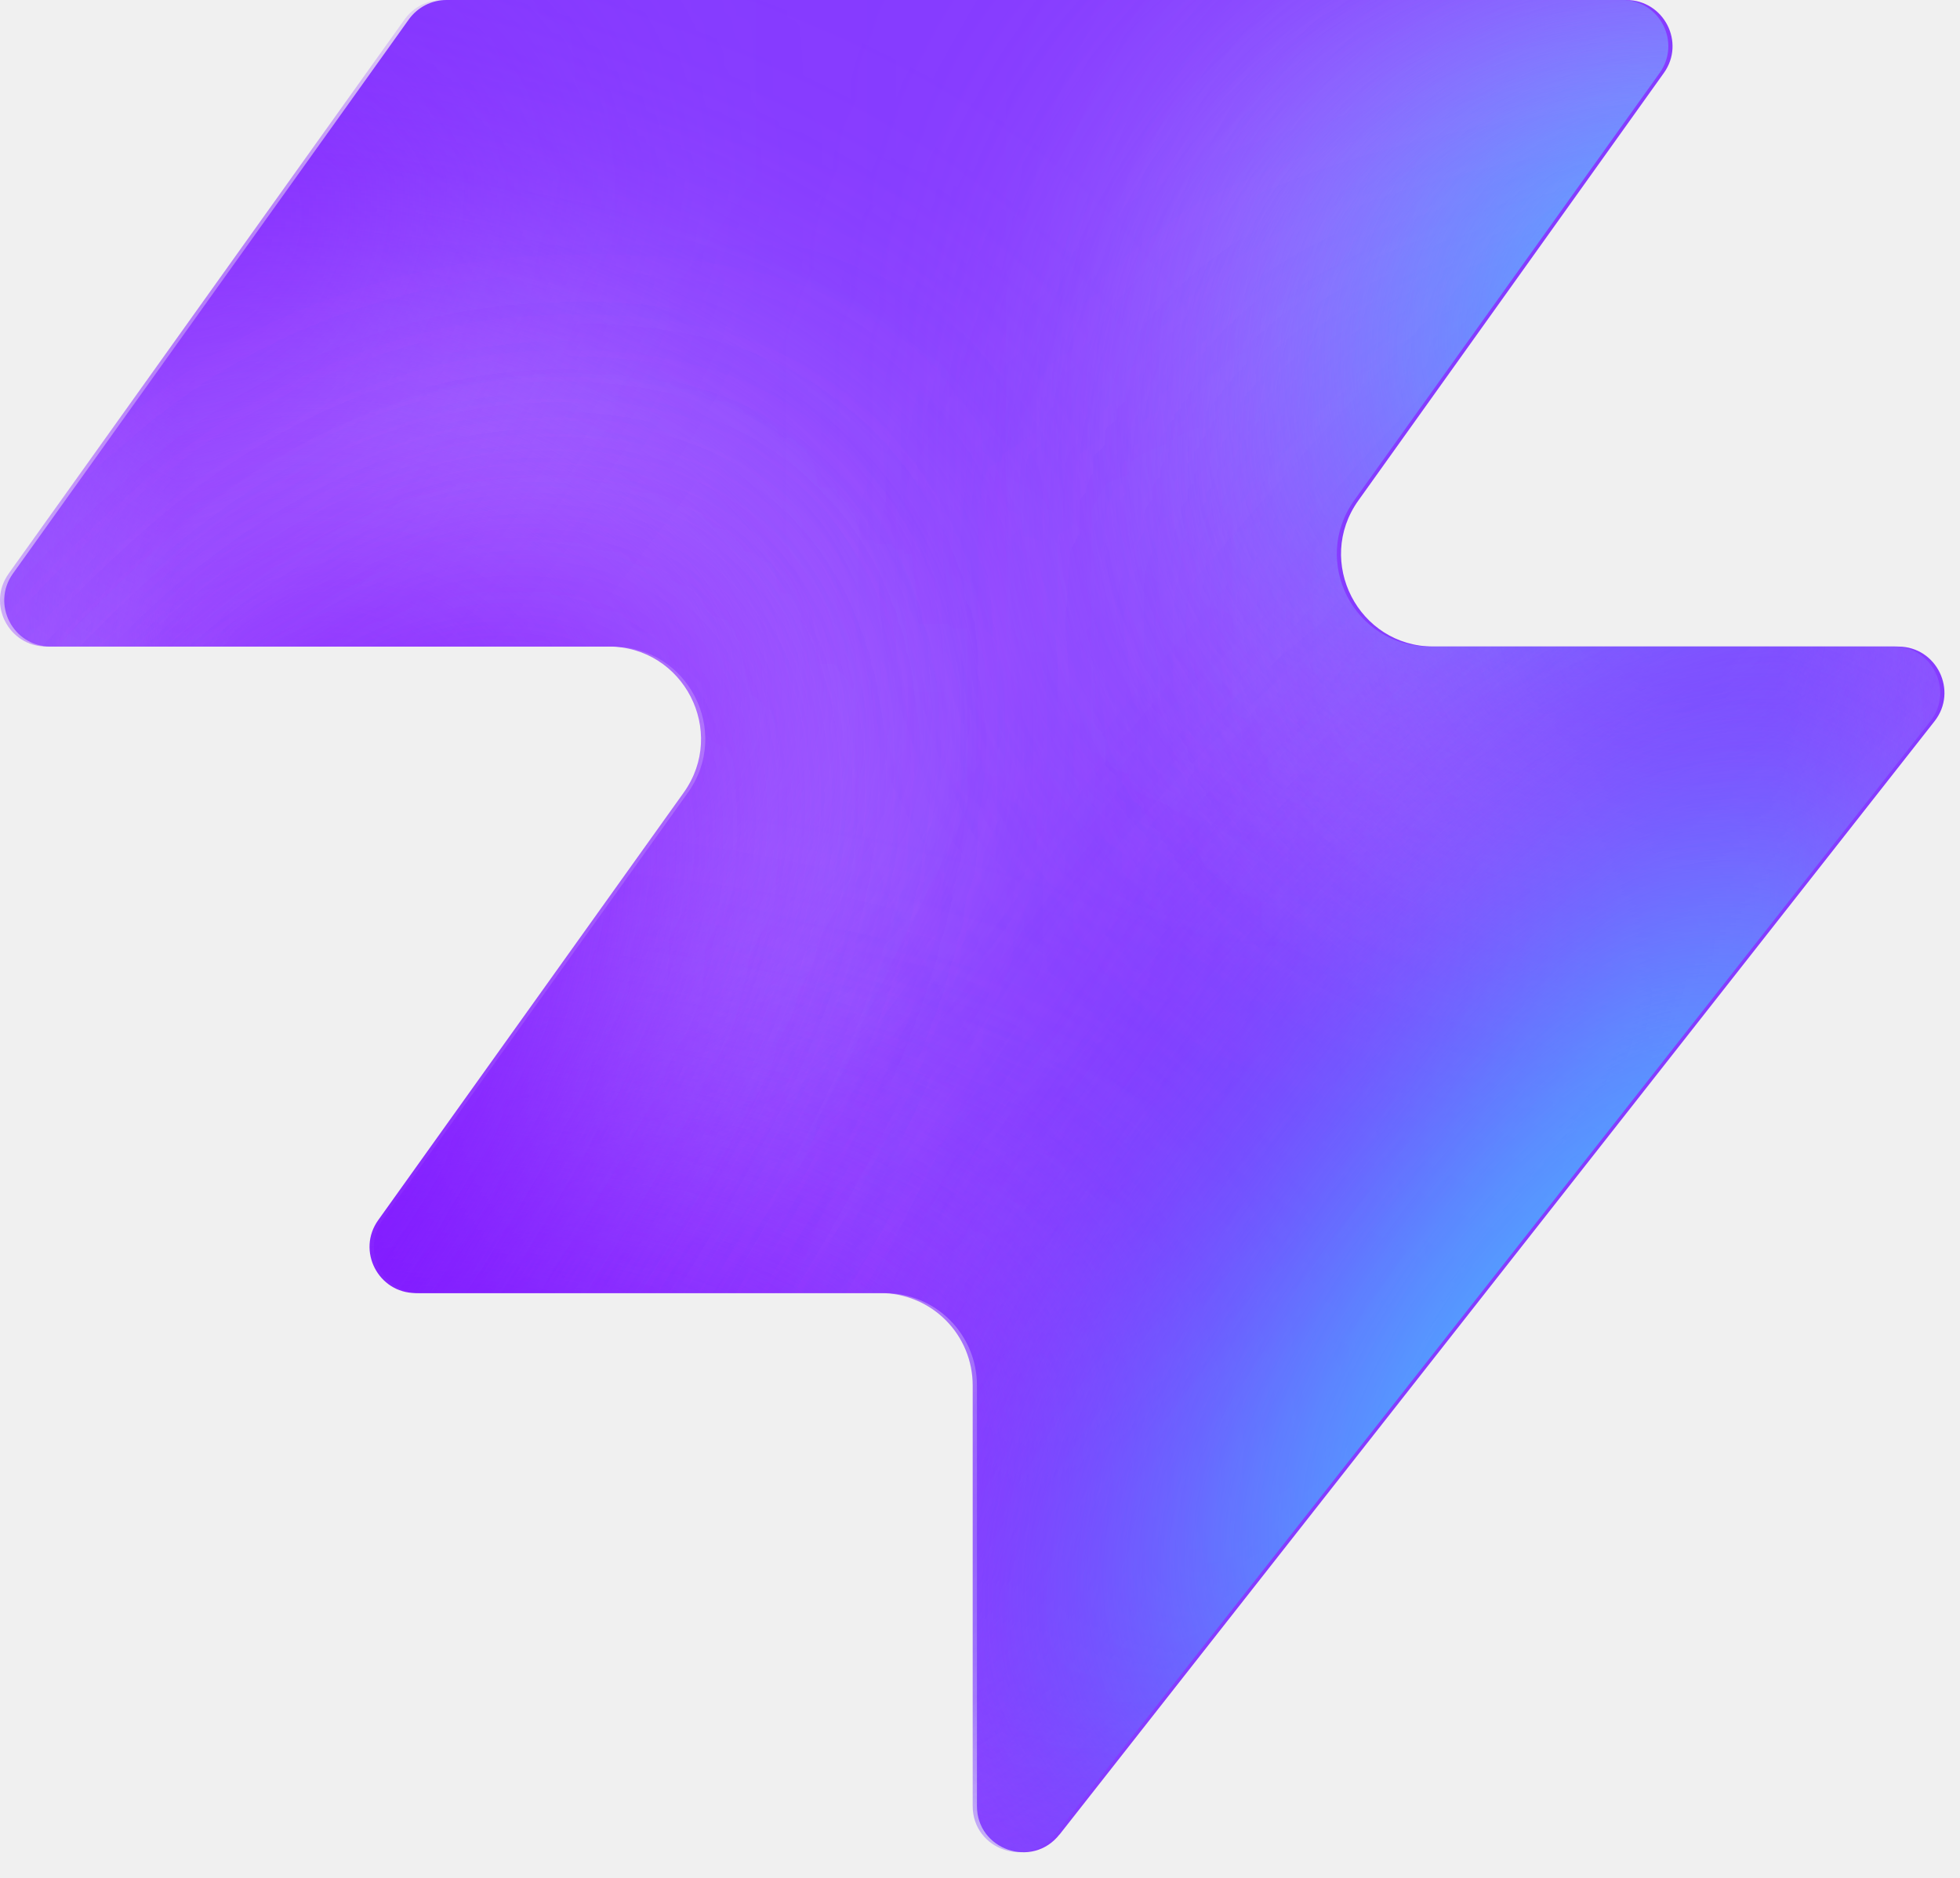
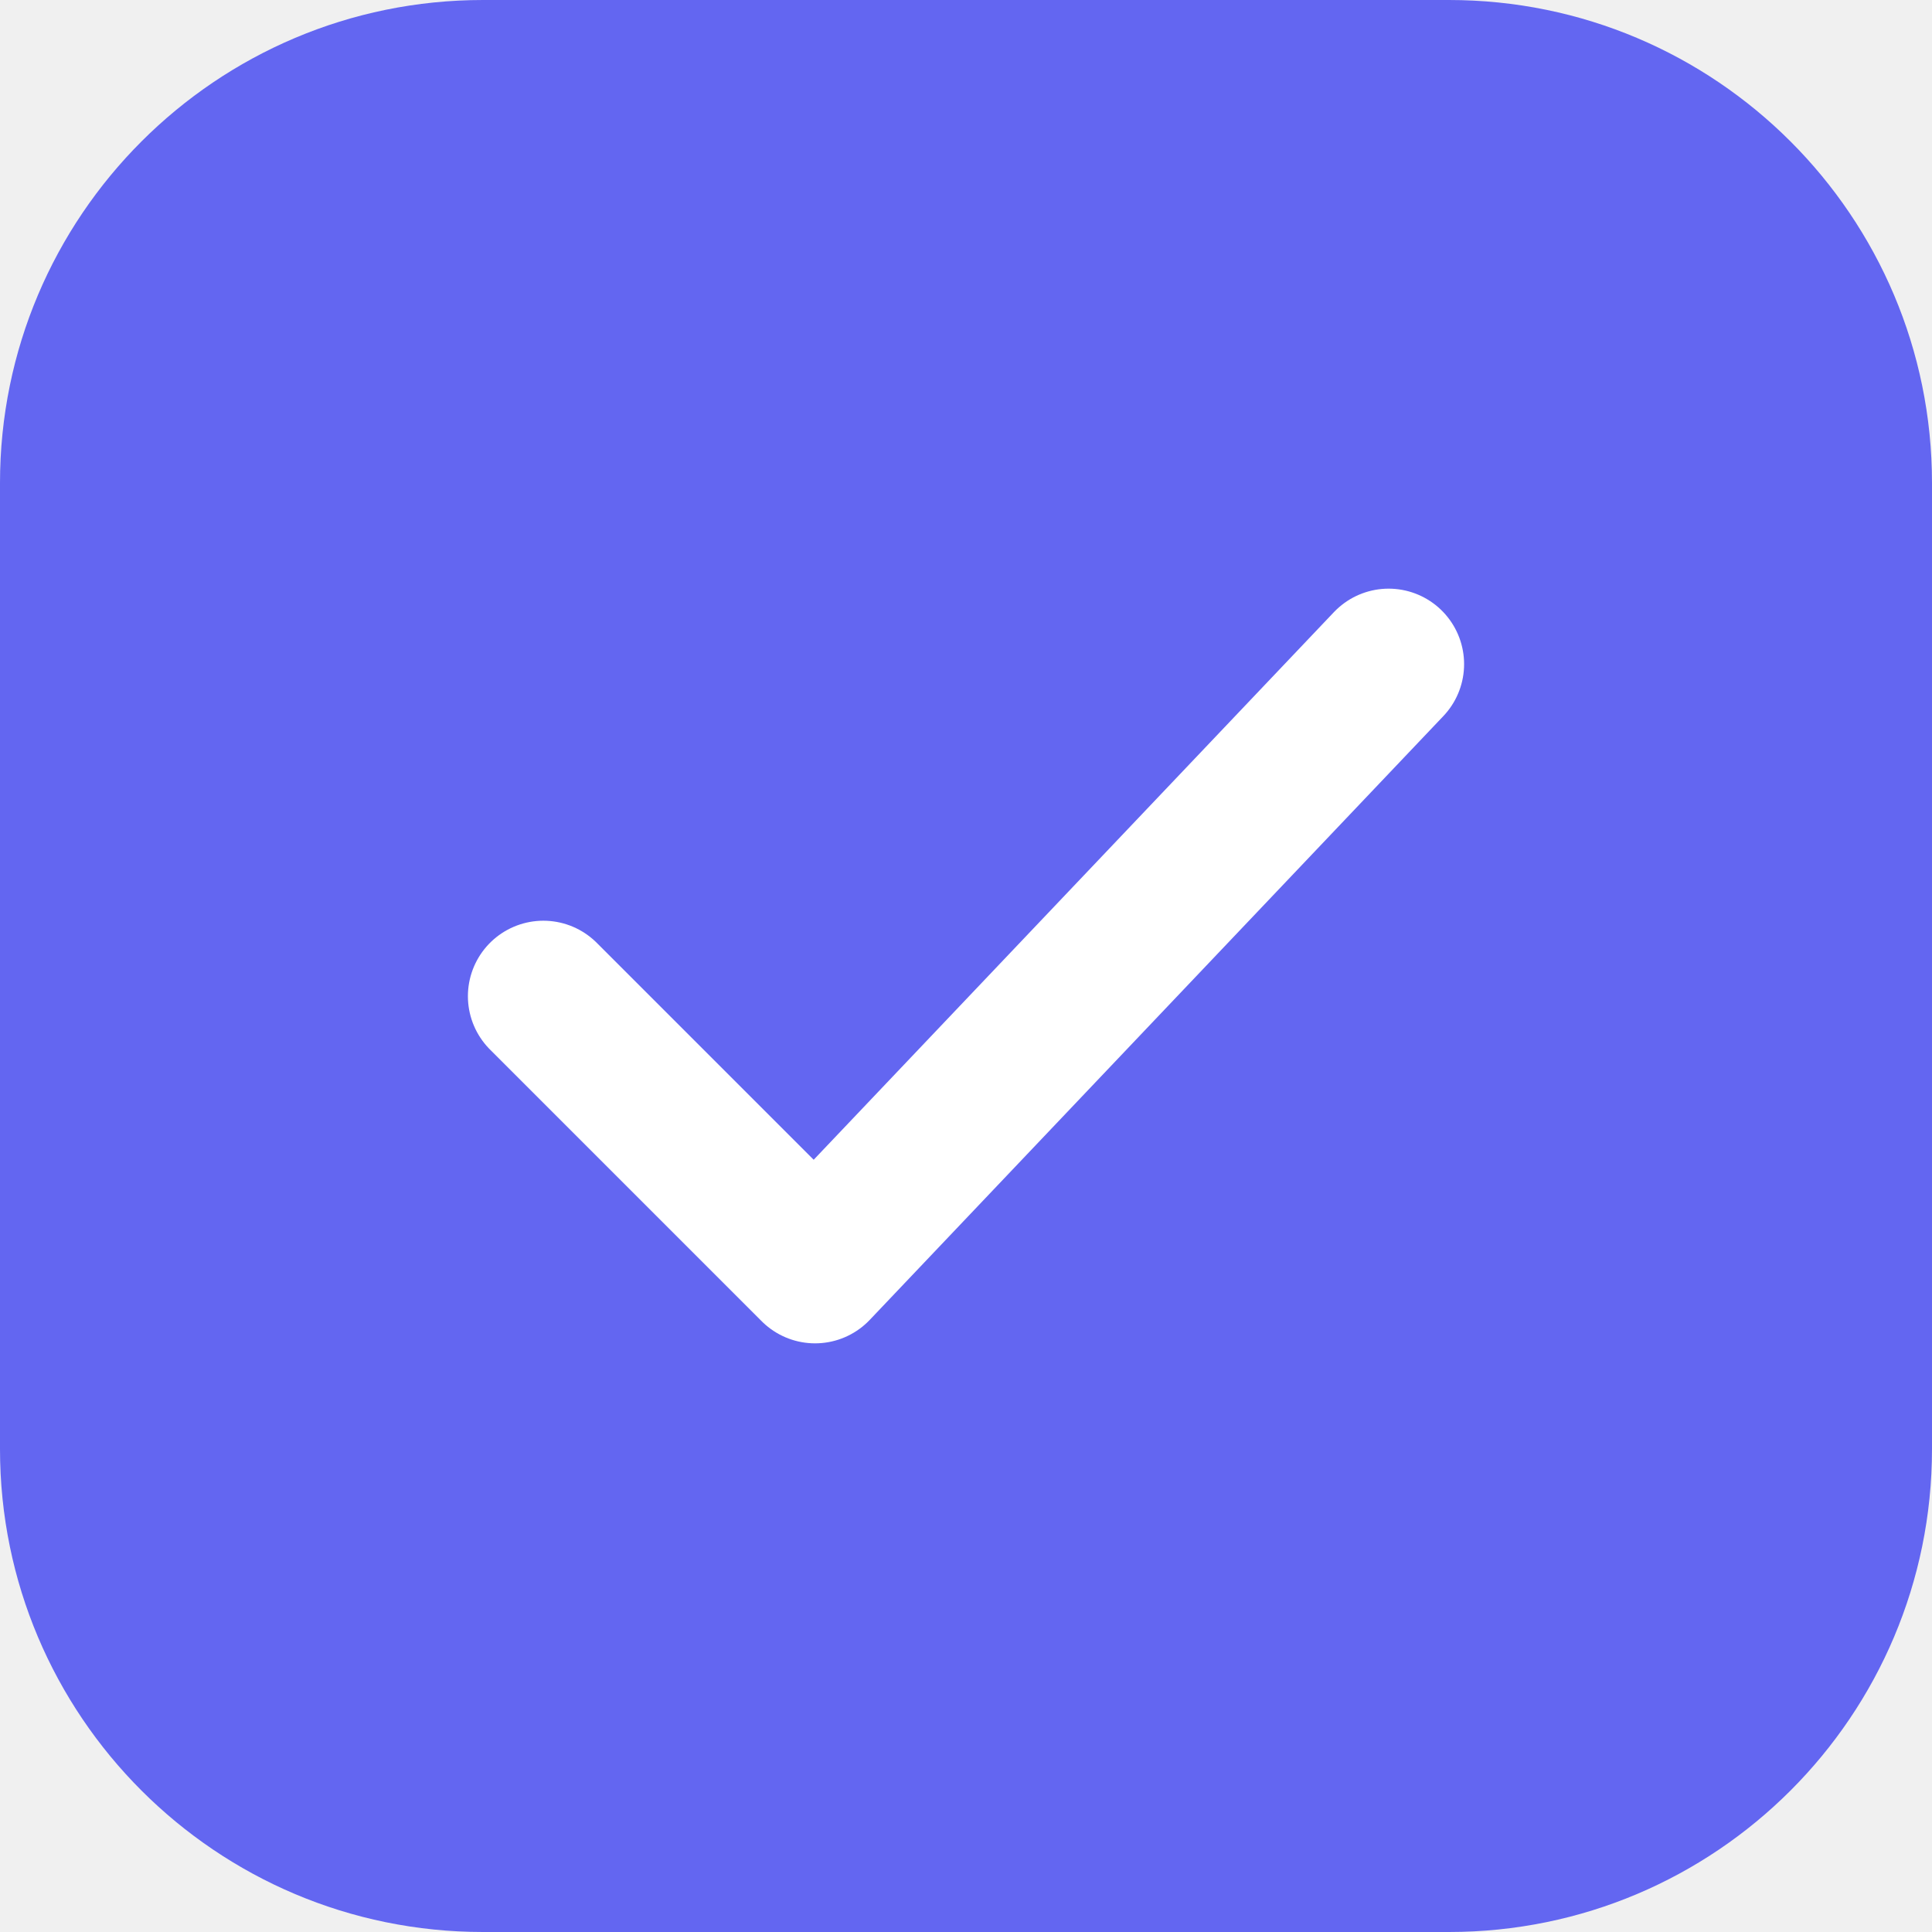
- <svg xmlns="http://www.w3.org/2000/svg" width="48" height="46" fill="none" viewBox="0 0 48 46">
-   <path fill="#863bff" d="M25.946 44.938c-.664.845-2.021.375-2.021-.698V33.937a2.26 2.26 0 0 0-2.262-2.262H10.287c-.92 0-1.456-1.04-.92-1.788l7.48-10.471c1.07-1.497 0-3.578-1.842-3.578H1.237c-.92 0-1.456-1.04-.92-1.788L10.013.474c.214-.297.556-.474.92-.474h28.894c.92 0 1.456 1.04.92 1.788l-7.48 10.471c-1.07 1.498 0 3.579 1.842 3.579h11.377c.943 0 1.473 1.088.89 1.83L25.947 44.94z" style="fill:#863bff;fill:color(display-p3 .525 .23 1);fill-opacity:1" />
-   <mask id="a" width="48" height="46" x="0" y="0" maskUnits="userSpaceOnUse" style="mask-type:alpha">
-     <path fill="#000" d="M25.842 44.938c-.664.844-2.021.375-2.021-.698V33.937a2.26 2.26 0 0 0-2.262-2.262H10.183c-.92 0-1.456-1.04-.92-1.788l7.48-10.471c1.07-1.498 0-3.579-1.842-3.579H1.133c-.92 0-1.456-1.04-.92-1.787L9.91.473c.214-.297.556-.474.92-.474h28.894c.92 0 1.456 1.04.92 1.788l-7.48 10.471c-1.07 1.498 0 3.578 1.842 3.578h11.377c.943 0 1.473 1.088.89 1.832L25.843 44.94z" style="fill:#000;fill-opacity:1" />
-   </mask>
-   <g mask="url(#a)">
-     <g filter="url(#b)">
-       <ellipse cx="5.508" cy="14.704" fill="#ede6ff" rx="5.508" ry="14.704" style="fill:#ede6ff;fill:color(display-p3 .927 .903 1);fill-opacity:1" transform="matrix(.00324 1 1 -.00324 -4.47 31.516)" />
-     </g>
-     <g filter="url(#c)">
-       <ellipse cx="10.399" cy="29.851" fill="#ede6ff" rx="10.399" ry="29.851" style="fill:#ede6ff;fill:color(display-p3 .927 .903 1);fill-opacity:1" transform="matrix(.00324 1 1 -.00324 -39.328 7.883)" />
-     </g>
-     <g filter="url(#d)">
-       <ellipse cx="5.508" cy="30.487" fill="#7e14ff" rx="5.508" ry="30.487" style="fill:#7e14ff;fill:color(display-p3 .492 .077 1);fill-opacity:1" transform="rotate(89.814 -25.913 -14.639)scale(1 -1)" />
-     </g>
-     <g filter="url(#e)">
-       <ellipse cx="5.508" cy="30.599" fill="#7e14ff" rx="5.508" ry="30.599" style="fill:#7e14ff;fill:color(display-p3 .492 .077 1);fill-opacity:1" transform="rotate(89.814 -32.644 -3.334)scale(1 -1)" />
-     </g>
-     <g filter="url(#f)">
-       <ellipse cx="5.508" cy="30.599" fill="#7e14ff" rx="5.508" ry="30.599" style="fill:#7e14ff;fill:color(display-p3 .492 .077 1);fill-opacity:1" transform="matrix(.00324 1 1 -.00324 -34.34 30.47)" />
-     </g>
-     <g filter="url(#g)">
-       <ellipse cx="14.072" cy="22.078" fill="#ede6ff" rx="14.072" ry="22.078" style="fill:#ede6ff;fill:color(display-p3 .927 .903 1);fill-opacity:1" transform="rotate(93.35 24.506 48.493)scale(-1 1)" />
-     </g>
-     <g filter="url(#h)">
-       <ellipse cx="3.47" cy="21.501" fill="#7e14ff" rx="3.47" ry="21.501" style="fill:#7e14ff;fill:color(display-p3 .492 .077 1);fill-opacity:1" transform="rotate(89.009 28.708 47.59)scale(-1 1)" />
-     </g>
-     <g filter="url(#i)">
-       <ellipse cx="3.47" cy="21.501" fill="#7e14ff" rx="3.47" ry="21.501" style="fill:#7e14ff;fill:color(display-p3 .492 .077 1);fill-opacity:1" transform="rotate(89.009 28.708 47.59)scale(-1 1)" />
-     </g>
-     <g filter="url(#j)">
-       <ellipse cx=".387" cy="8.972" fill="#7e14ff" rx="4.407" ry="29.108" style="fill:#7e14ff;fill:color(display-p3 .492 .077 1);fill-opacity:1" transform="rotate(39.51 .387 8.972)" />
-     </g>
-     <g filter="url(#k)">
-       <ellipse cx="47.523" cy="-6.092" fill="#7e14ff" rx="4.407" ry="29.108" style="fill:#7e14ff;fill:color(display-p3 .492 .077 1);fill-opacity:1" transform="rotate(37.892 47.523 -6.092)" />
-     </g>
-     <g filter="url(#l)">
-       <ellipse cx="41.412" cy="6.333" fill="#47bfff" rx="5.971" ry="9.665" style="fill:#47bfff;fill:color(display-p3 .28 .748 1);fill-opacity:1" transform="rotate(37.892 41.412 6.333)" />
-     </g>
-     <g filter="url(#m)">
-       <ellipse cx="-1.879" cy="38.332" fill="#7e14ff" rx="4.407" ry="29.108" style="fill:#7e14ff;fill:color(display-p3 .492 .077 1);fill-opacity:1" transform="rotate(37.892 -1.88 38.332)" />
-     </g>
-     <g filter="url(#n)">
-       <ellipse cx="-1.879" cy="38.332" fill="#7e14ff" rx="4.407" ry="29.108" style="fill:#7e14ff;fill:color(display-p3 .492 .077 1);fill-opacity:1" transform="rotate(37.892 -1.88 38.332)" />
-     </g>
-     <g filter="url(#o)">
-       <ellipse cx="35.651" cy="29.907" fill="#7e14ff" rx="4.407" ry="29.108" style="fill:#7e14ff;fill:color(display-p3 .492 .077 1);fill-opacity:1" transform="rotate(37.892 35.651 29.907)" />
-     </g>
-     <g filter="url(#p)">
-       <ellipse cx="38.418" cy="32.4" fill="#47bfff" rx="5.971" ry="15.297" style="fill:#47bfff;fill:color(display-p3 .28 .748 1);fill-opacity:1" transform="rotate(37.892 38.418 32.4)" />
-     </g>
-   </g>
-   <defs>
-     <filter id="b" width="60.045" height="41.654" x="-19.77" y="16.149" color-interpolation-filters="sRGB" filterUnits="userSpaceOnUse">
-       <feFlood flood-opacity="0" result="BackgroundImageFix" />
-       <feBlend in="SourceGraphic" in2="BackgroundImageFix" result="shape" />
-       <feGaussianBlur result="effect1_foregroundBlur_2002_17158" stdDeviation="7.659" />
-     </filter>
-     <filter id="c" width="90.34" height="51.437" x="-54.613" y="-7.533" color-interpolation-filters="sRGB" filterUnits="userSpaceOnUse">
-       <feFlood flood-opacity="0" result="BackgroundImageFix" />
-       <feBlend in="SourceGraphic" in2="BackgroundImageFix" result="shape" />
-       <feGaussianBlur result="effect1_foregroundBlur_2002_17158" stdDeviation="7.659" />
-     </filter>
-     <filter id="d" width="79.355" height="29.4" x="-49.64" y="2.03" color-interpolation-filters="sRGB" filterUnits="userSpaceOnUse">
-       <feFlood flood-opacity="0" result="BackgroundImageFix" />
-       <feBlend in="SourceGraphic" in2="BackgroundImageFix" result="shape" />
-       <feGaussianBlur result="effect1_foregroundBlur_2002_17158" stdDeviation="4.596" />
-     </filter>
-     <filter id="e" width="79.579" height="29.4" x="-45.045" y="20.029" color-interpolation-filters="sRGB" filterUnits="userSpaceOnUse">
-       <feFlood flood-opacity="0" result="BackgroundImageFix" />
-       <feBlend in="SourceGraphic" in2="BackgroundImageFix" result="shape" />
-       <feGaussianBlur result="effect1_foregroundBlur_2002_17158" stdDeviation="4.596" />
-     </filter>
-     <filter id="f" width="79.579" height="29.4" x="-43.513" y="21.178" color-interpolation-filters="sRGB" filterUnits="userSpaceOnUse">
-       <feFlood flood-opacity="0" result="BackgroundImageFix" />
-       <feBlend in="SourceGraphic" in2="BackgroundImageFix" result="shape" />
-       <feGaussianBlur result="effect1_foregroundBlur_2002_17158" stdDeviation="4.596" />
-     </filter>
-     <filter id="g" width="74.749" height="58.852" x="15.756" y="-17.901" color-interpolation-filters="sRGB" filterUnits="userSpaceOnUse">
-       <feFlood flood-opacity="0" result="BackgroundImageFix" />
-       <feBlend in="SourceGraphic" in2="BackgroundImageFix" result="shape" />
-       <feGaussianBlur result="effect1_foregroundBlur_2002_17158" stdDeviation="7.659" />
-     </filter>
-     <filter id="h" width="61.377" height="25.362" x="23.548" y="2.284" color-interpolation-filters="sRGB" filterUnits="userSpaceOnUse">
-       <feFlood flood-opacity="0" result="BackgroundImageFix" />
-       <feBlend in="SourceGraphic" in2="BackgroundImageFix" result="shape" />
-       <feGaussianBlur result="effect1_foregroundBlur_2002_17158" stdDeviation="4.596" />
-     </filter>
-     <filter id="i" width="61.377" height="25.362" x="23.548" y="2.284" color-interpolation-filters="sRGB" filterUnits="userSpaceOnUse">
-       <feFlood flood-opacity="0" result="BackgroundImageFix" />
-       <feBlend in="SourceGraphic" in2="BackgroundImageFix" result="shape" />
-       <feGaussianBlur result="effect1_foregroundBlur_2002_17158" stdDeviation="4.596" />
-     </filter>
-     <filter id="j" width="56.045" height="63.649" x="-27.636" y="-22.853" color-interpolation-filters="sRGB" filterUnits="userSpaceOnUse">
-       <feFlood flood-opacity="0" result="BackgroundImageFix" />
-       <feBlend in="SourceGraphic" in2="BackgroundImageFix" result="shape" />
-       <feGaussianBlur result="effect1_foregroundBlur_2002_17158" stdDeviation="4.596" />
-     </filter>
-     <filter id="k" width="54.814" height="64.646" x="20.116" y="-38.415" color-interpolation-filters="sRGB" filterUnits="userSpaceOnUse">
-       <feFlood flood-opacity="0" result="BackgroundImageFix" />
-       <feBlend in="SourceGraphic" in2="BackgroundImageFix" result="shape" />
-       <feGaussianBlur result="effect1_foregroundBlur_2002_17158" stdDeviation="4.596" />
-     </filter>
-     <filter id="l" width="33.541" height="35.313" x="24.641" y="-11.323" color-interpolation-filters="sRGB" filterUnits="userSpaceOnUse">
-       <feFlood flood-opacity="0" result="BackgroundImageFix" />
-       <feBlend in="SourceGraphic" in2="BackgroundImageFix" result="shape" />
-       <feGaussianBlur result="effect1_foregroundBlur_2002_17158" stdDeviation="4.596" />
-     </filter>
-     <filter id="m" width="54.814" height="64.646" x="-29.286" y="6.009" color-interpolation-filters="sRGB" filterUnits="userSpaceOnUse">
-       <feFlood flood-opacity="0" result="BackgroundImageFix" />
-       <feBlend in="SourceGraphic" in2="BackgroundImageFix" result="shape" />
-       <feGaussianBlur result="effect1_foregroundBlur_2002_17158" stdDeviation="4.596" />
-     </filter>
-     <filter id="n" width="54.814" height="64.646" x="-29.286" y="6.009" color-interpolation-filters="sRGB" filterUnits="userSpaceOnUse">
-       <feFlood flood-opacity="0" result="BackgroundImageFix" />
-       <feBlend in="SourceGraphic" in2="BackgroundImageFix" result="shape" />
-       <feGaussianBlur result="effect1_foregroundBlur_2002_17158" stdDeviation="4.596" />
-     </filter>
-     <filter id="o" width="54.814" height="64.646" x="8.244" y="-2.416" color-interpolation-filters="sRGB" filterUnits="userSpaceOnUse">
-       <feFlood flood-opacity="0" result="BackgroundImageFix" />
-       <feBlend in="SourceGraphic" in2="BackgroundImageFix" result="shape" />
-       <feGaussianBlur result="effect1_foregroundBlur_2002_17158" stdDeviation="4.596" />
-     </filter>
-     <filter id="p" width="39.409" height="43.623" x="18.713" y="10.588" color-interpolation-filters="sRGB" filterUnits="userSpaceOnUse">
-       <feFlood flood-opacity="0" result="BackgroundImageFix" />
-       <feBlend in="SourceGraphic" in2="BackgroundImageFix" result="shape" />
-       <feGaussianBlur result="effect1_foregroundBlur_2002_17158" stdDeviation="4.596" />
-     </filter>
-   </defs>
+ <svg xmlns="http://www.w3.org/2000/svg" width="32" height="32" viewBox="0 0 32 32" fill="none">
+   <rect width="32" height="32" rx="8" fill="#6366F1" />
+   <path d="M9 16.5l4.5 4.5 9.5-10" stroke="#fff" stroke-width="2.5" stroke-linecap="round" stroke-linejoin="round" />
</svg>
